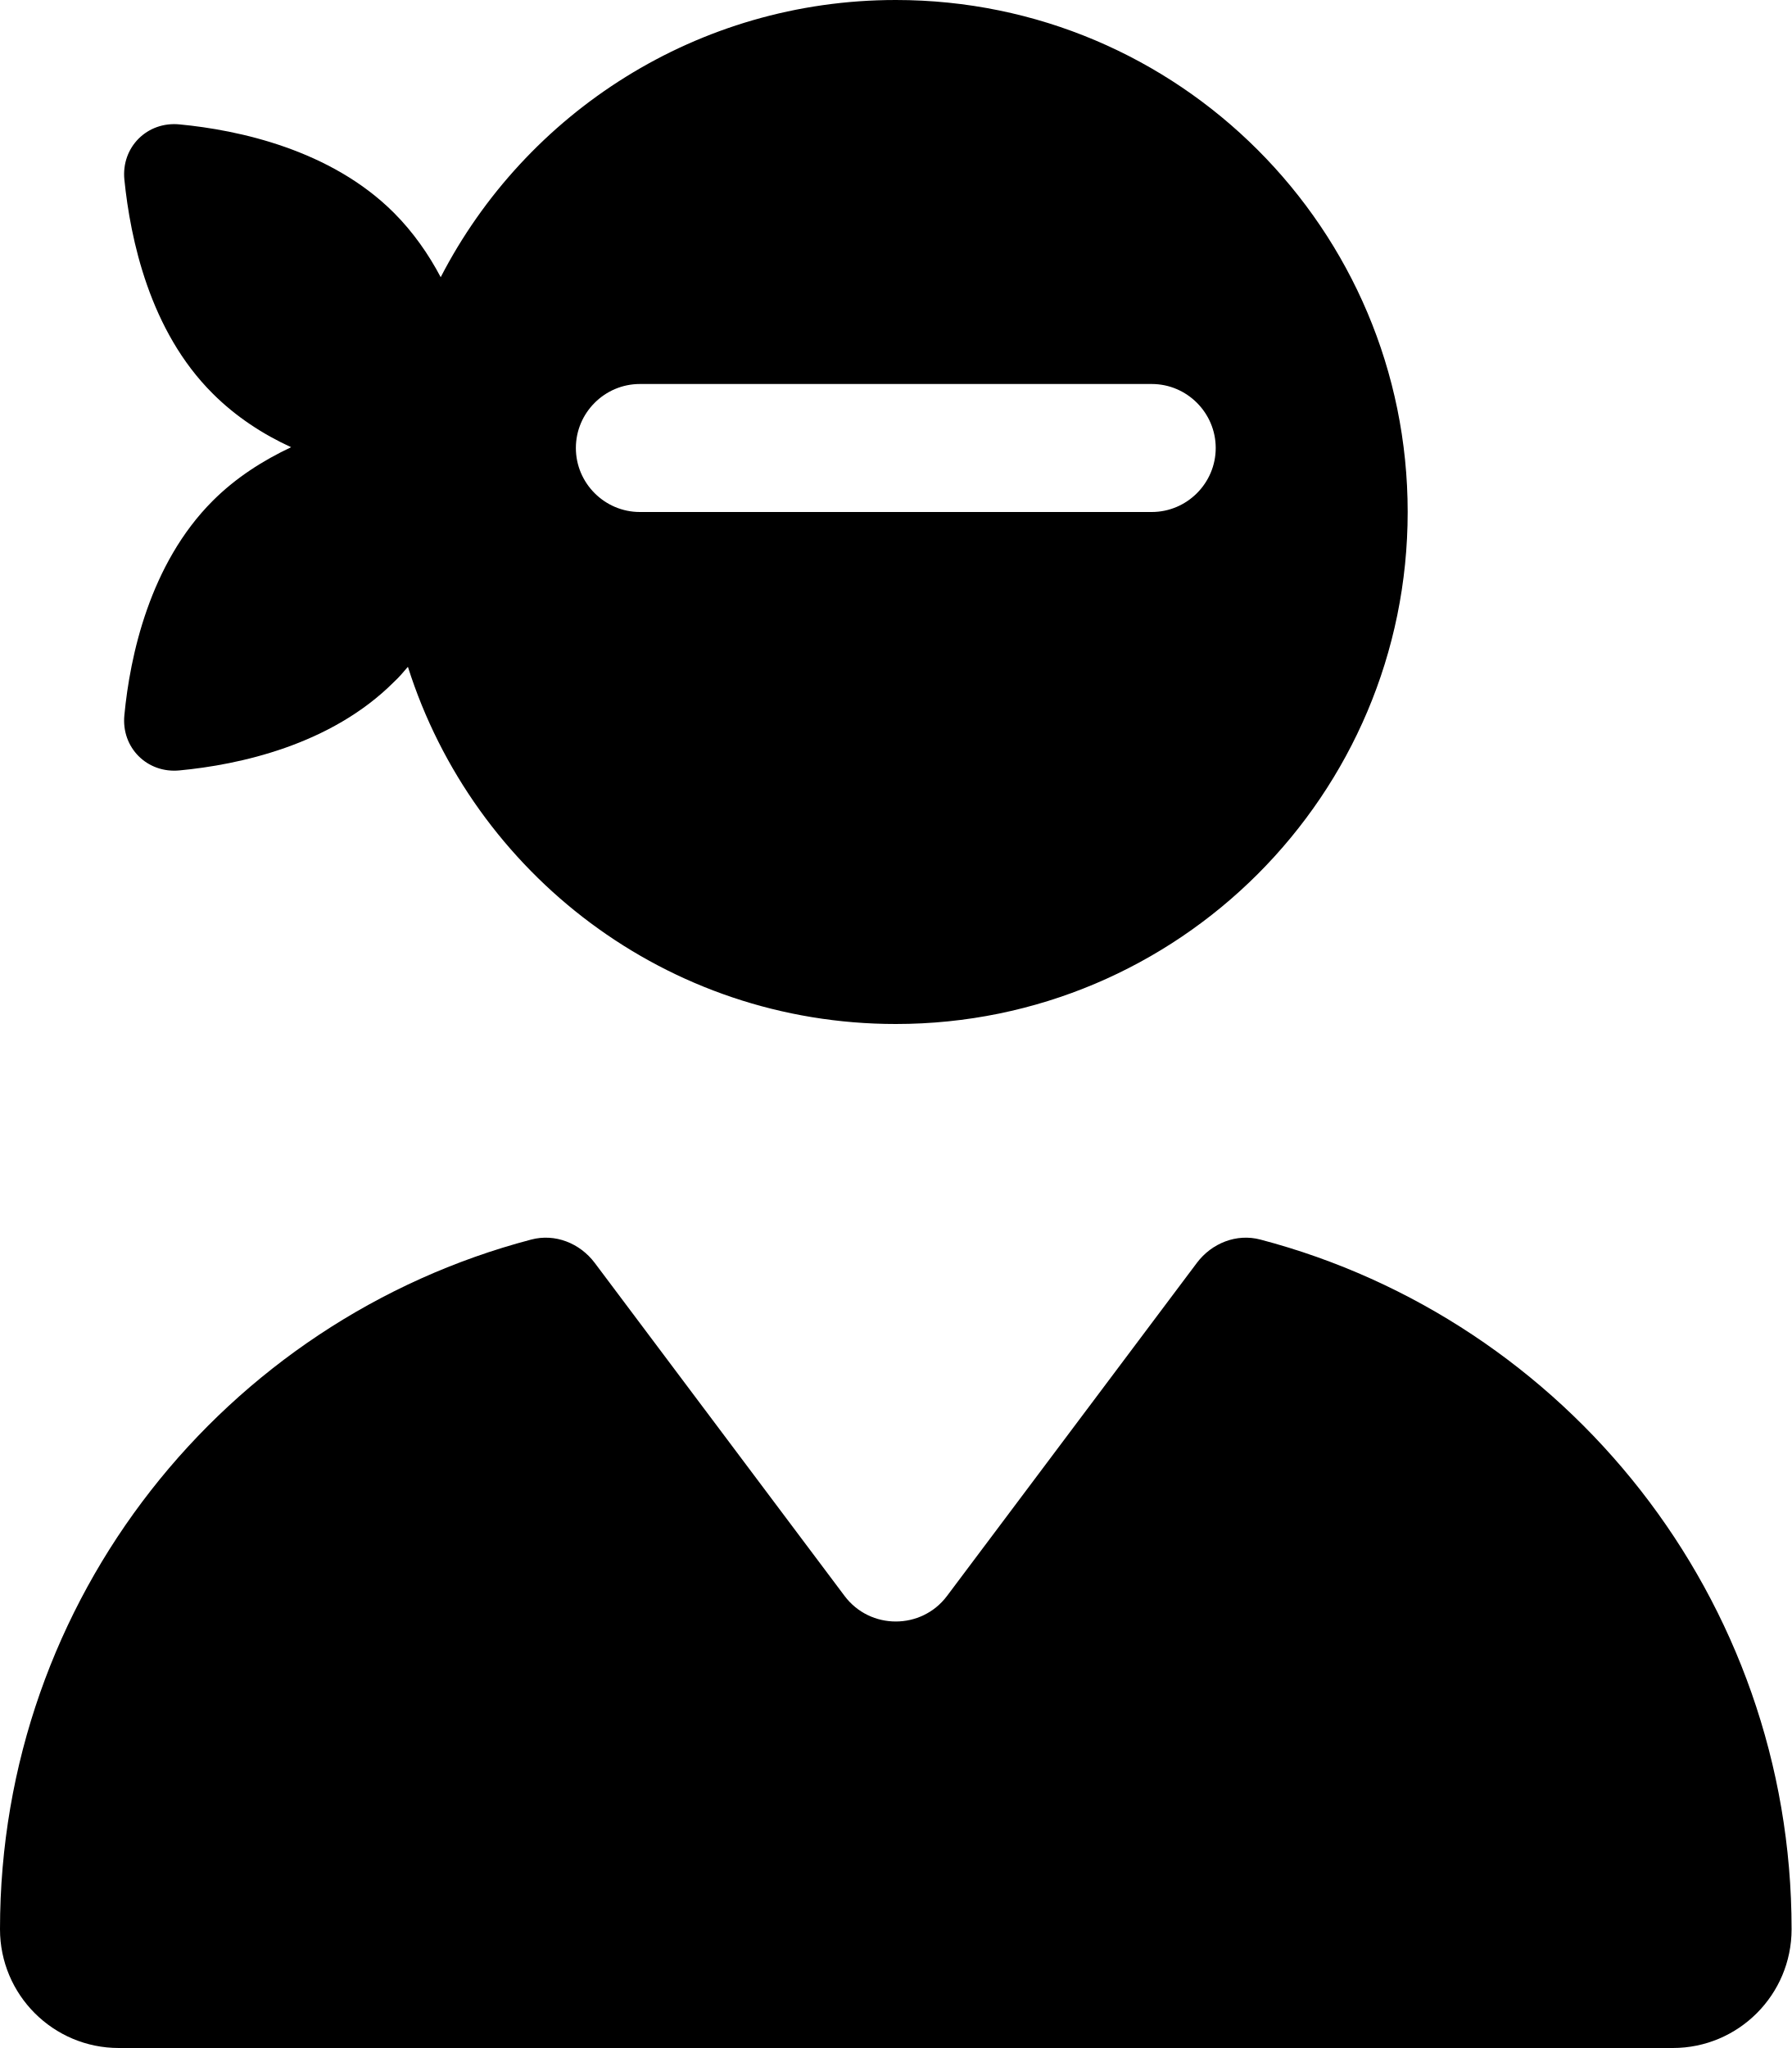
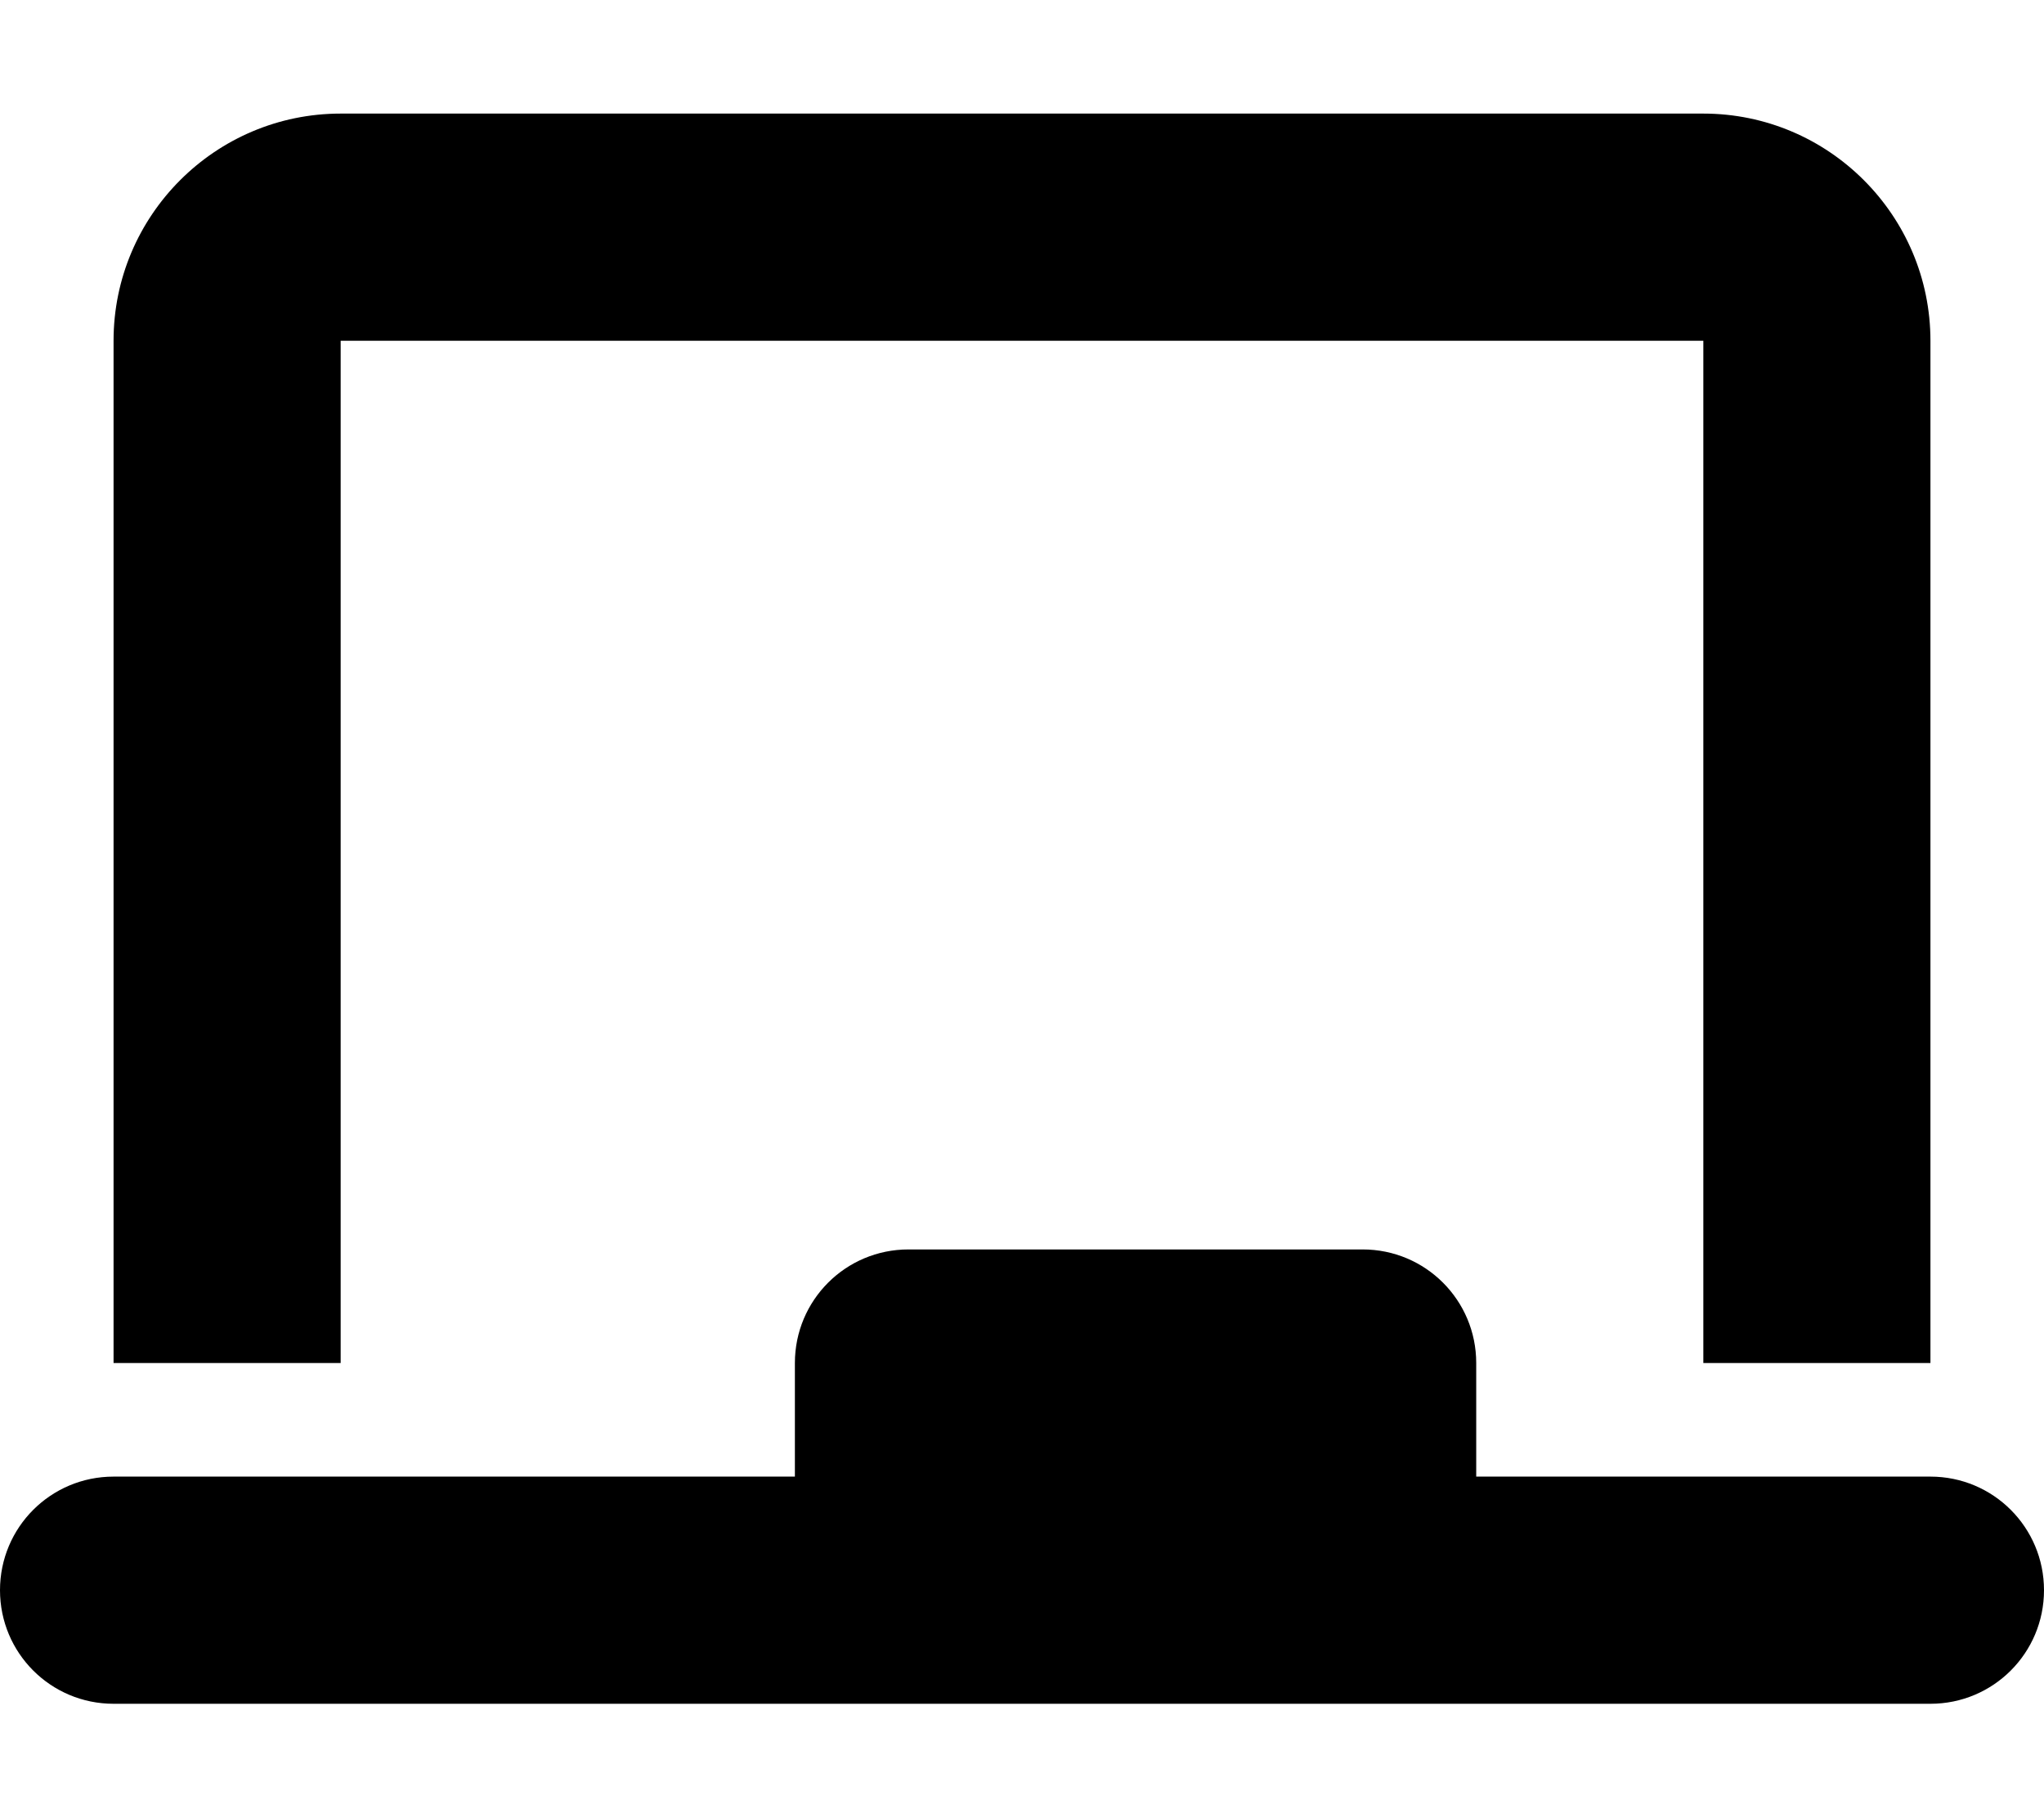
- <svg xmlns="http://www.w3.org/2000/svg" viewBox="0 0 448 512">
-   <path d="M224 256c-57.2 0-105.6-37.5-122-89.3c-1.1 1.3-2.2 2.6-3.5 3.8c-15.8 15.8-38.8 20.7-53.6 22.1c-8.1 .8-14.6-5.7-13.8-13.8c1.4-14.7 6.3-37.8 22.1-53.6c5.8-5.8 12.6-10.1 19.6-13.4c-7-3.2-13.8-7.6-19.6-13.4C37.4 82.7 32.6 59.7 31.1 44.9c-.8-8.1 5.7-14.6 13.8-13.8c14.7 1.4 37.8 6.3 53.6 22.1c4.8 4.8 8.7 10.4 11.7 16.1C131.4 28.2 174.4 0 224 0c70.7 0 128 57.3 128 128s-57.3 128-128 128zM0 482.3C0 399.5 56.4 330 132.8 309.9c6-1.6 12.2 .9 15.9 5.8l62.5 83.3c6.4 8.5 19.2 8.5 25.6 0l62.5-83.3c3.7-4.9 9.9-7.4 15.9-5.8C391.6 330 448 399.5 448 482.3c0 16.4-13.3 29.7-29.7 29.7H29.7C13.3 512 0 498.7 0 482.3zM160 96c-8.8 0-16 7.2-16 16s7.2 16 16 16H288c8.8 0 16-7.2 16-16s-7.2-16-16-16H160z" />
+ <svg xmlns="http://www.w3.org/2000/svg" viewBox="0 0 576 512">
+   <path d="M96 32C60.7 32 32 60.7 32 96V384H96V96l384 0V384h64V96c0-35.3-28.7-64-64-64H96zM224 384v32H32c-17.7 0-32 14.3-32 32s14.3 32 32 32H544c17.7 0 32-14.3 32-32s-14.3-32-32-32H416V384c0-17.7-14.3-32-32-32H256c-17.7 0-32 14.3-32 32z" />
</svg>
